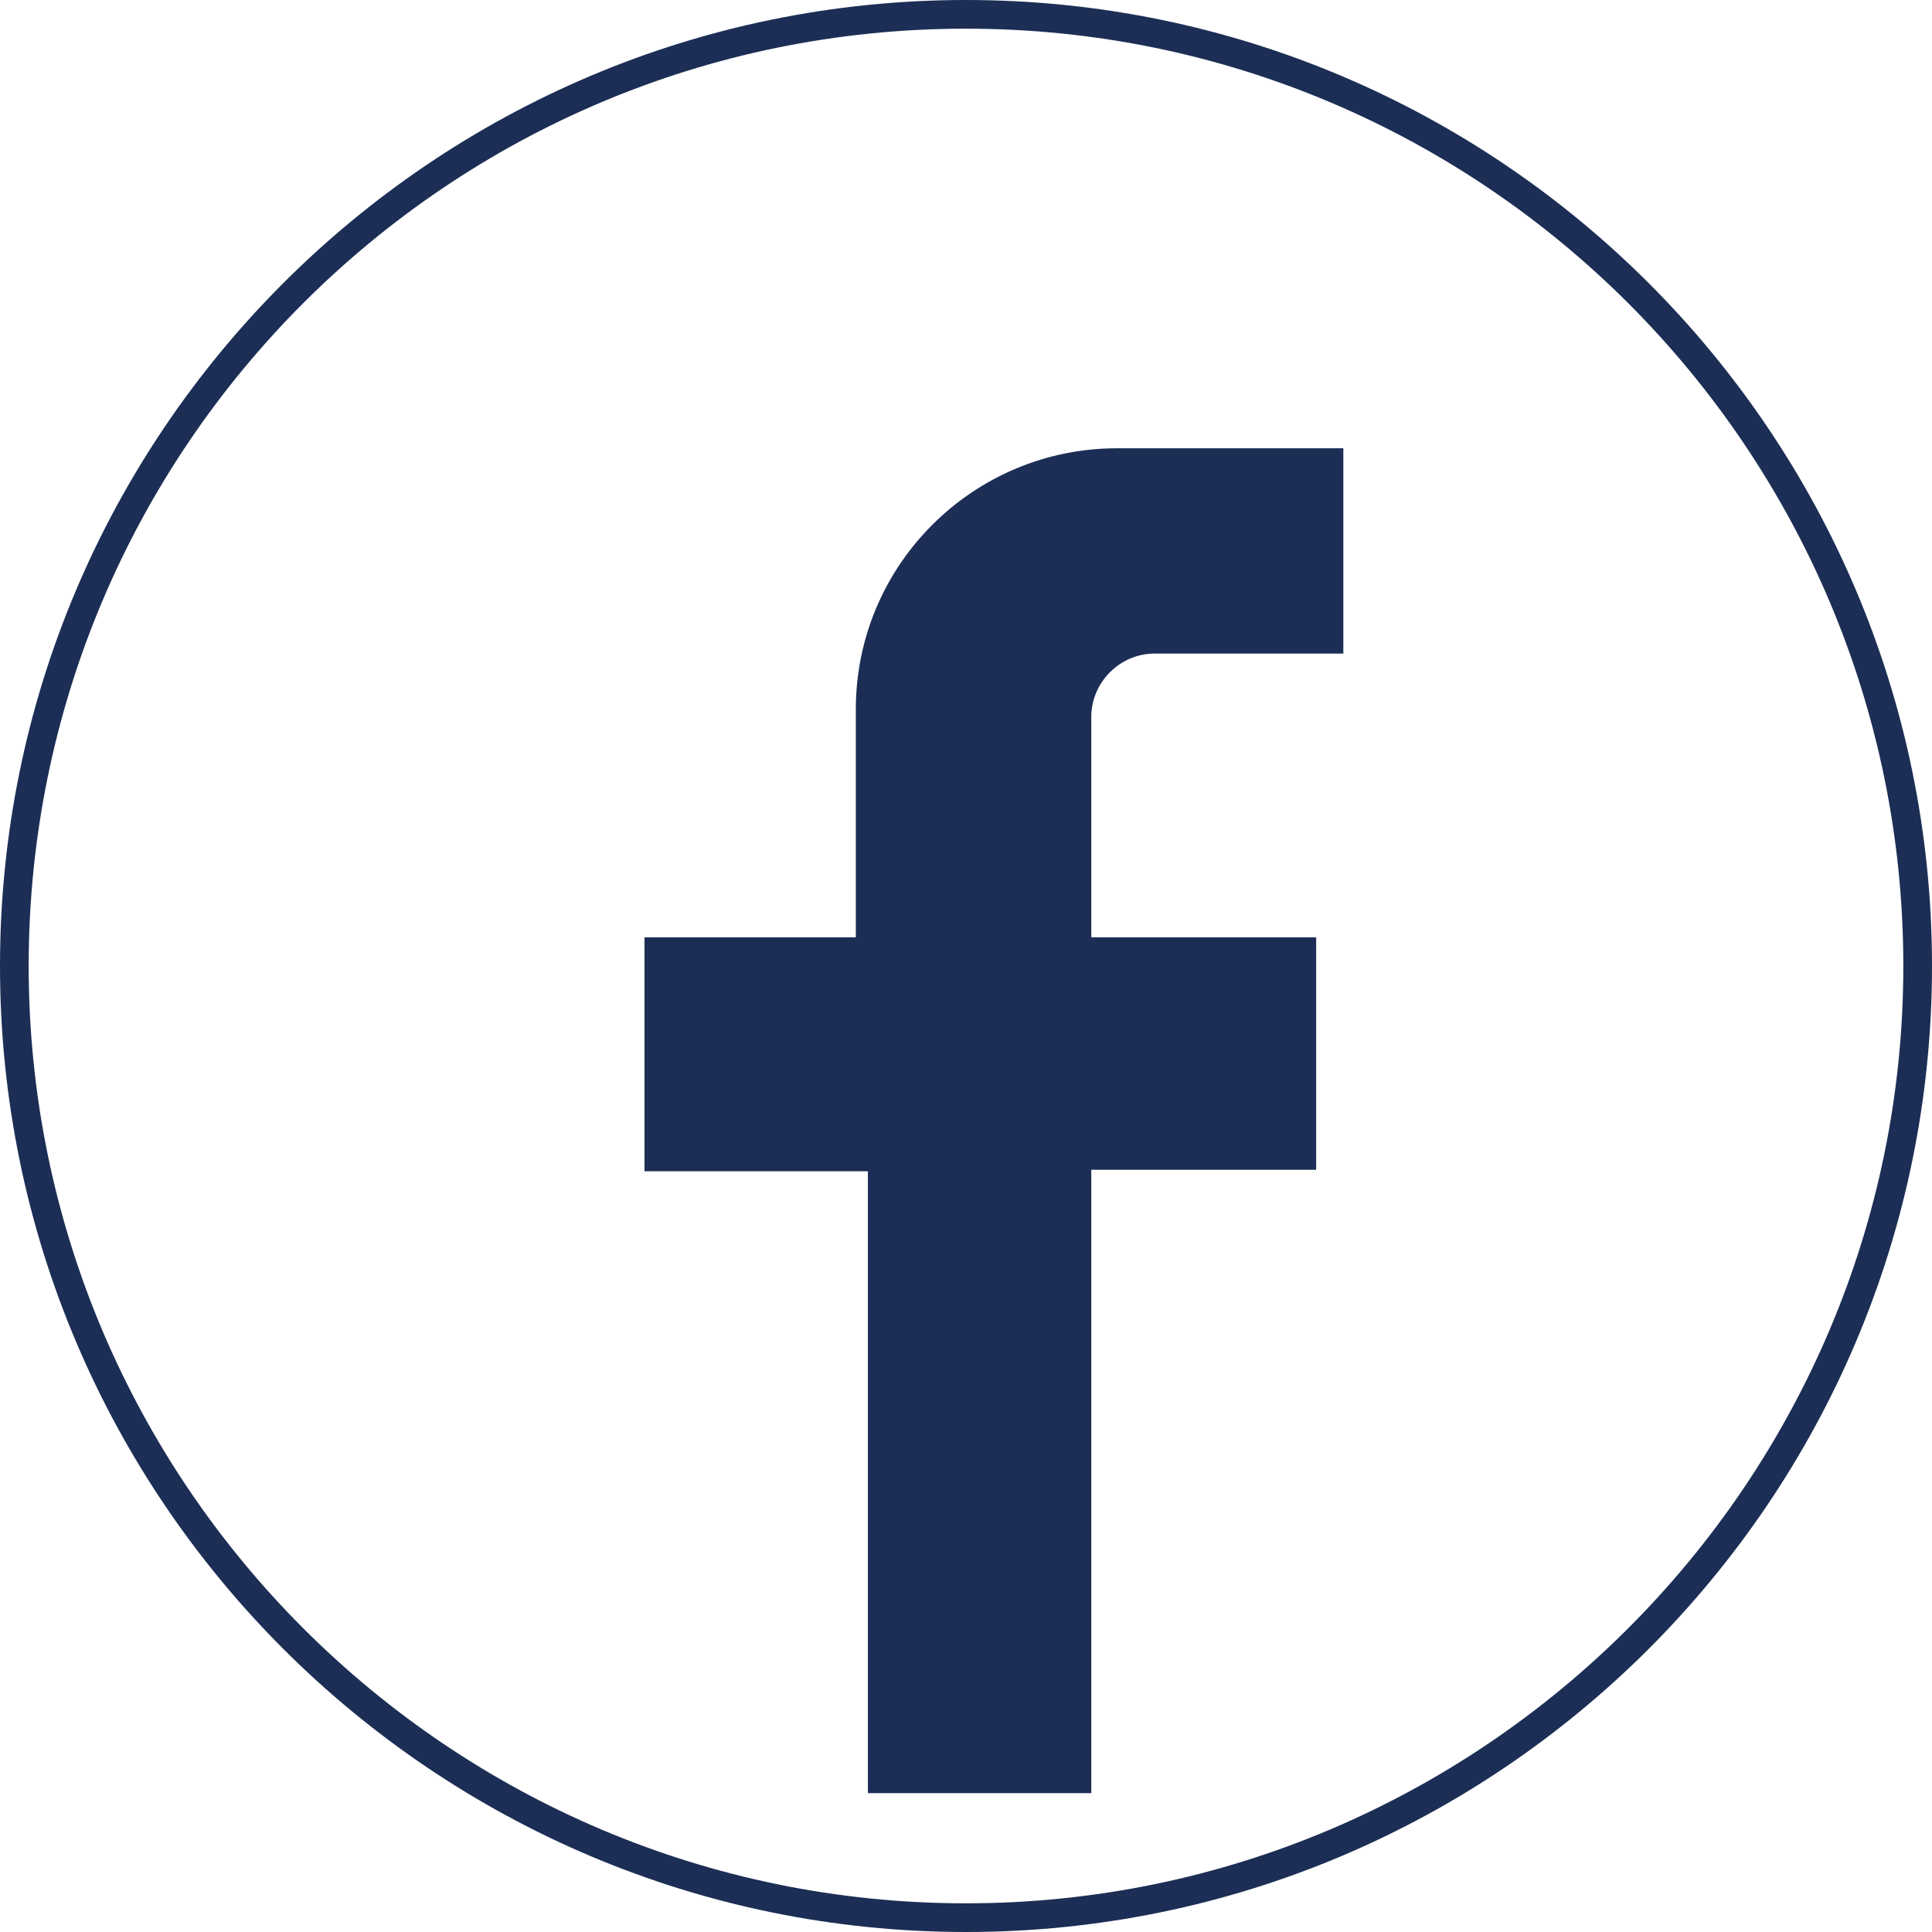
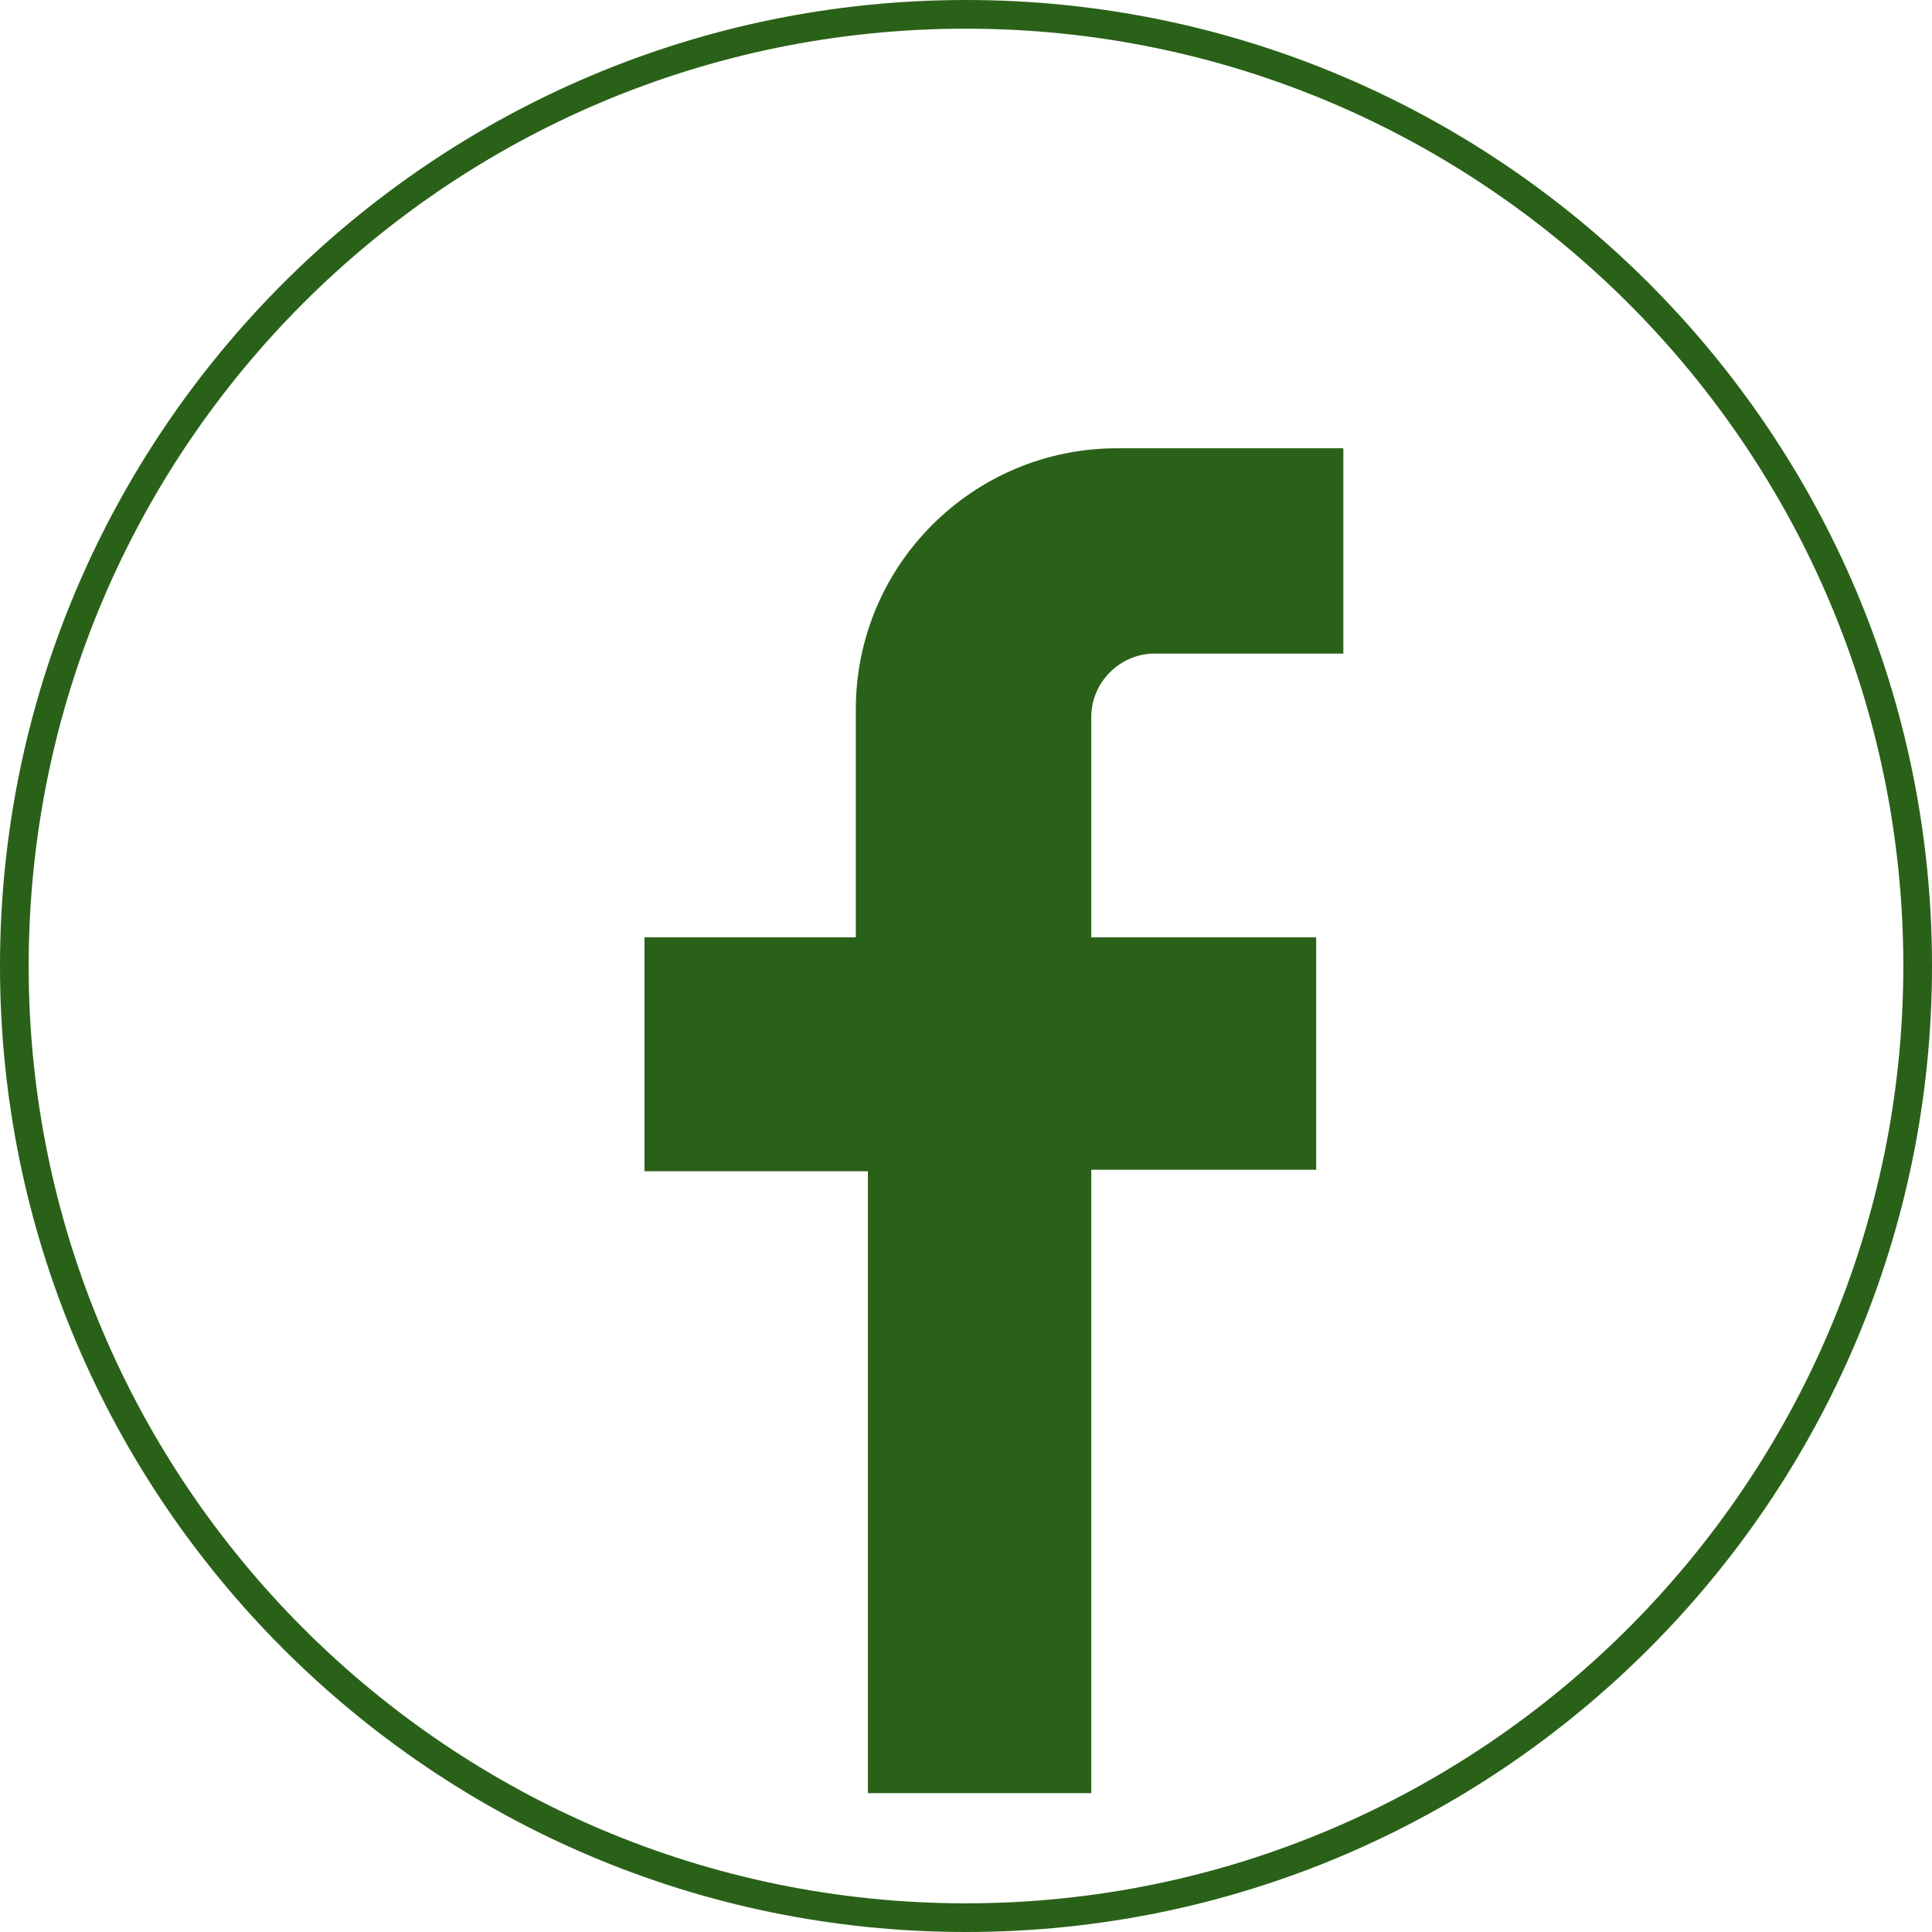
<svg xmlns="http://www.w3.org/2000/svg" version="1.1" id="Layer_1" x="0px" y="0px" viewBox="0 0 128 128" style="enable-background:new 0 0 128 128;" xml:space="preserve">
  <style type="text/css">
- 	.st0{fill:#1C2E55;}
+ 	.st0{fill:#2A6118;}
</style>
  <g>
    <path class="st0" d="M64,128C28.7,128,0,99.3,0,64S28.7,0,64,0s64,28.7,64,64S99.3,128,64,128z M64,1.9C29.7,1.9,1.9,29.7,1.9,64   s27.9,62.1,62.1,62.1s62.1-27.9,62.1-62.1S98.3,1.9,64,1.9z" />
-     <path class="st0" d="M72.3,118.7V77.5h14.9V62.1H72.3V47.5c0-2.3,1.9-4.2,4.2-4.2H89V29.7H74c-9.5,0-17.3,7.7-17.3,17.3v15.1H42.7   v15.5h14.8v41.2H72.3z" />
+     <path class="st0" d="M72.3,118.7V77.5h14.9V62.1H72.3V47.5c0-2.3,1.9-4.2,4.2-4.2H89V29.7H74c-9.5,0-17.3,7.7-17.3,17.3v15.1h-14   v15.5h14.8v41.2h14.8V118.7z" />
  </g>
</svg>
